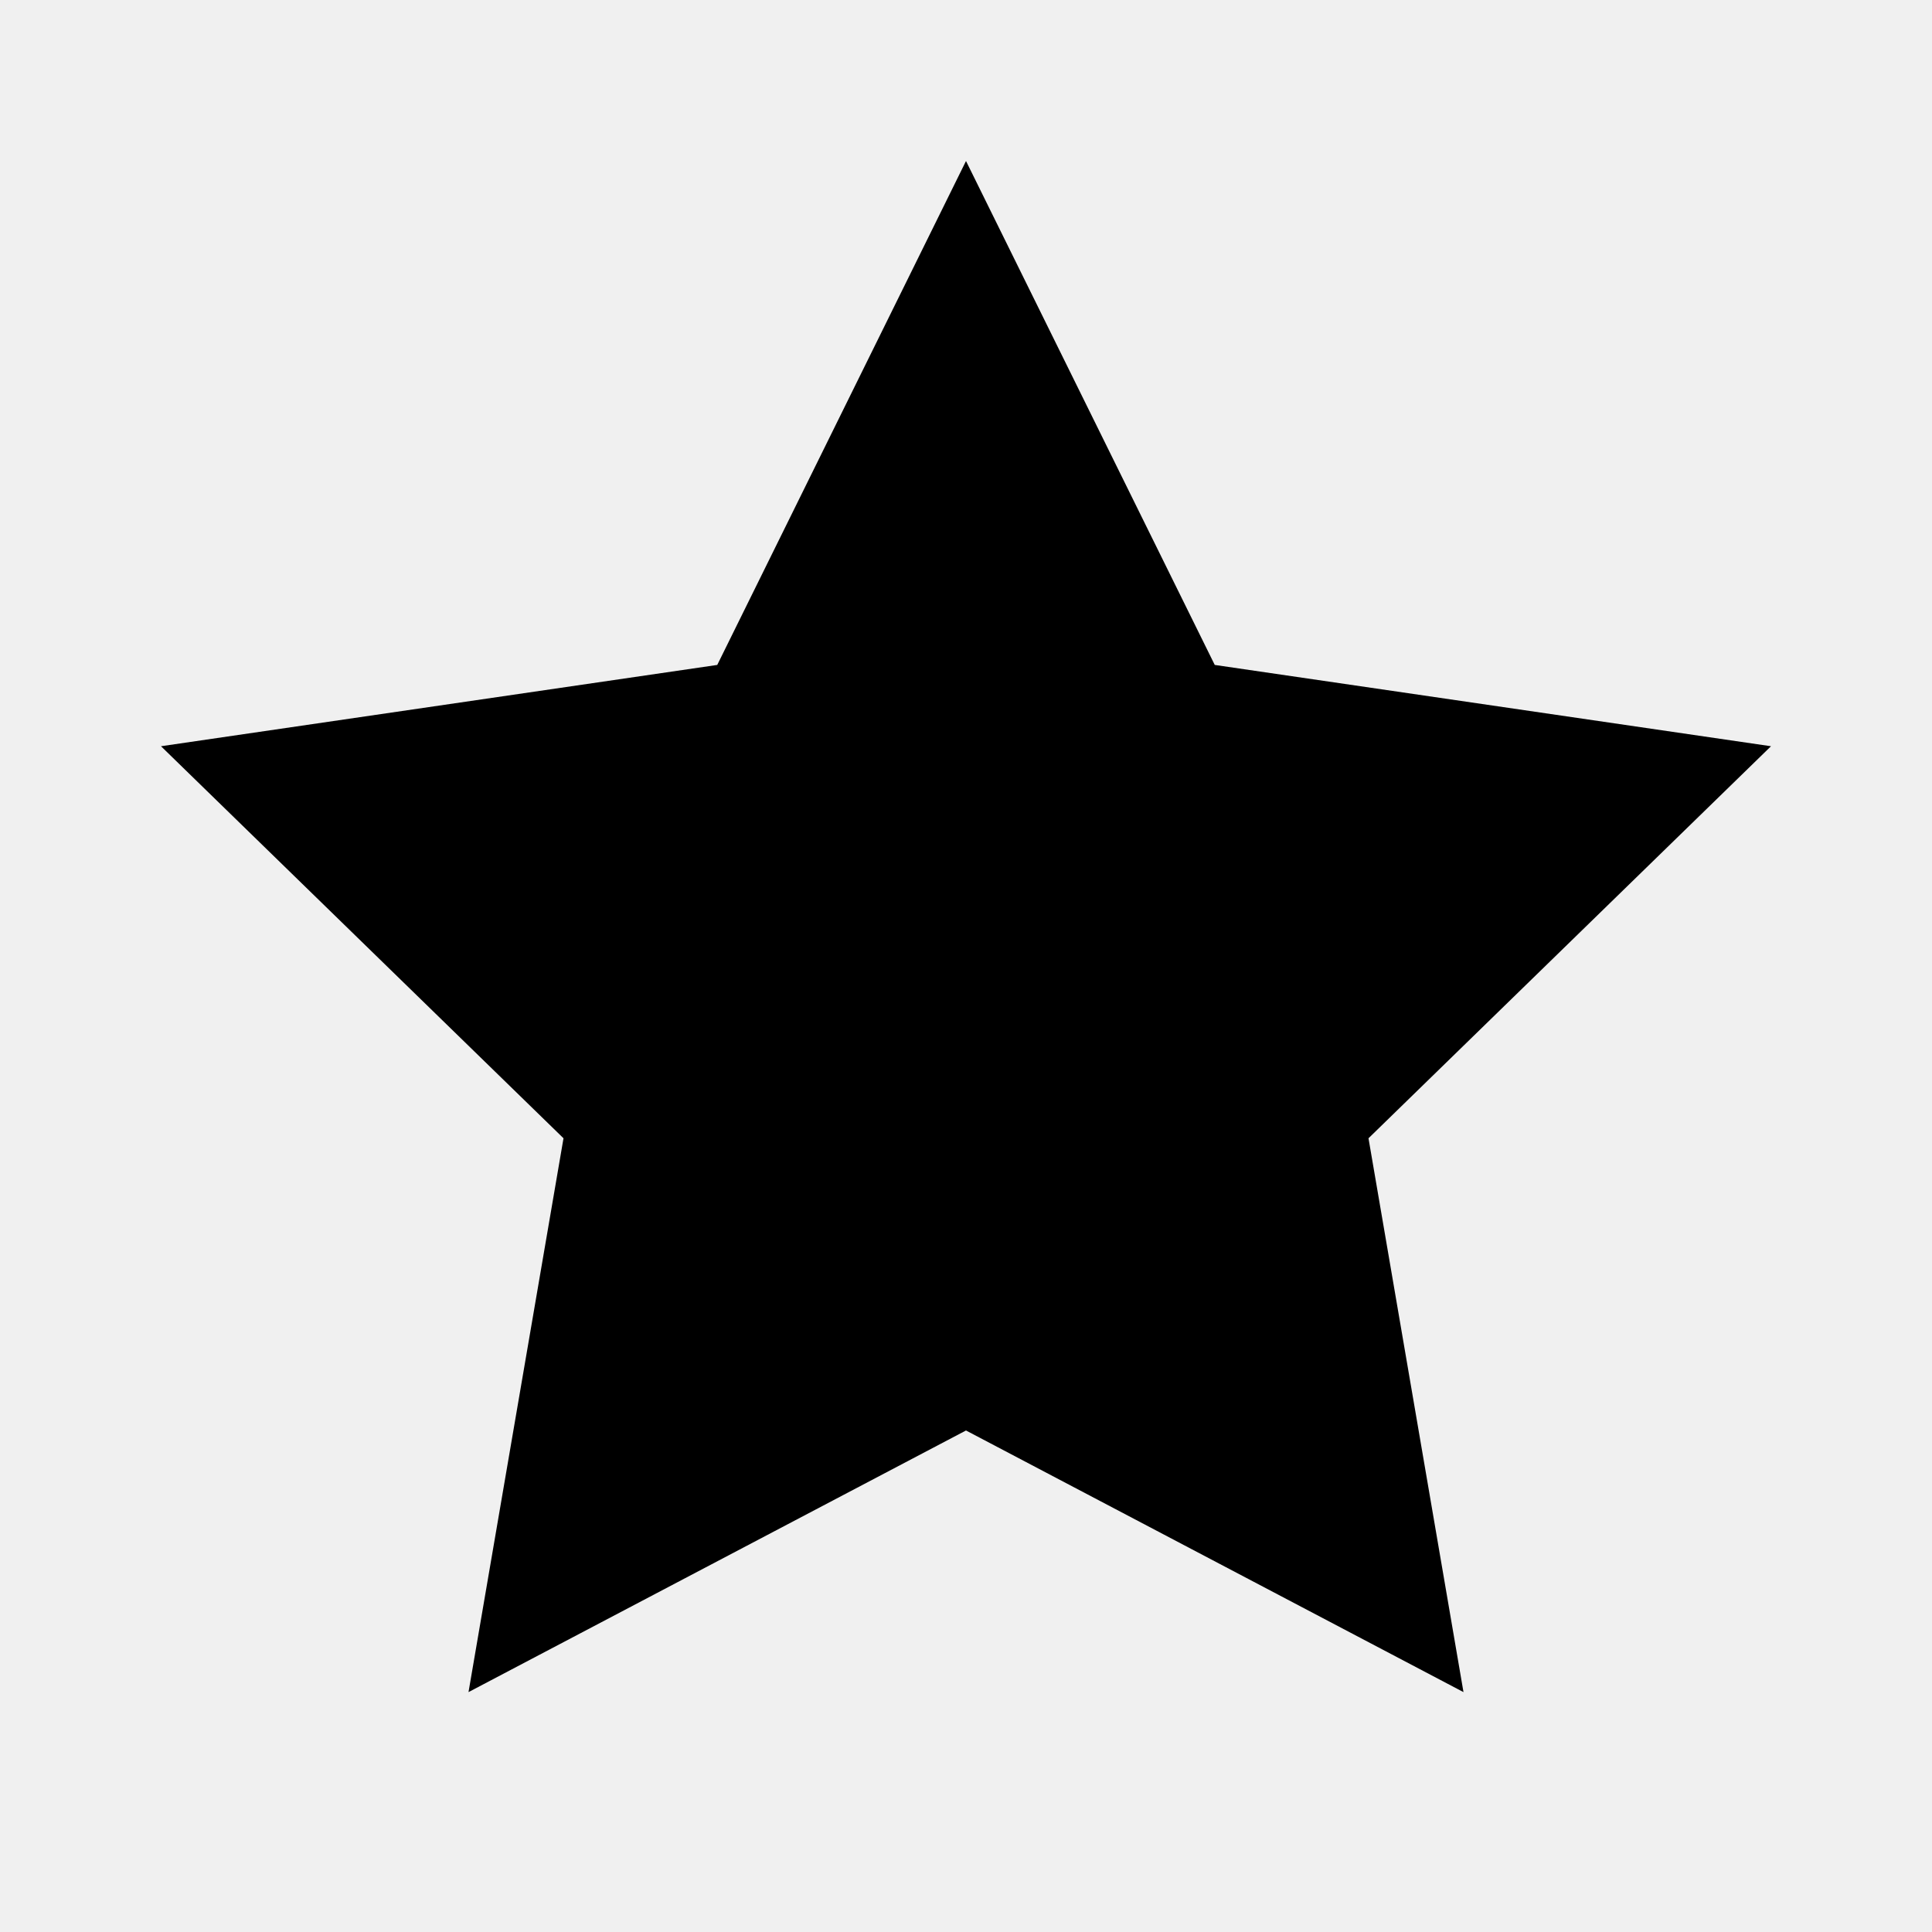
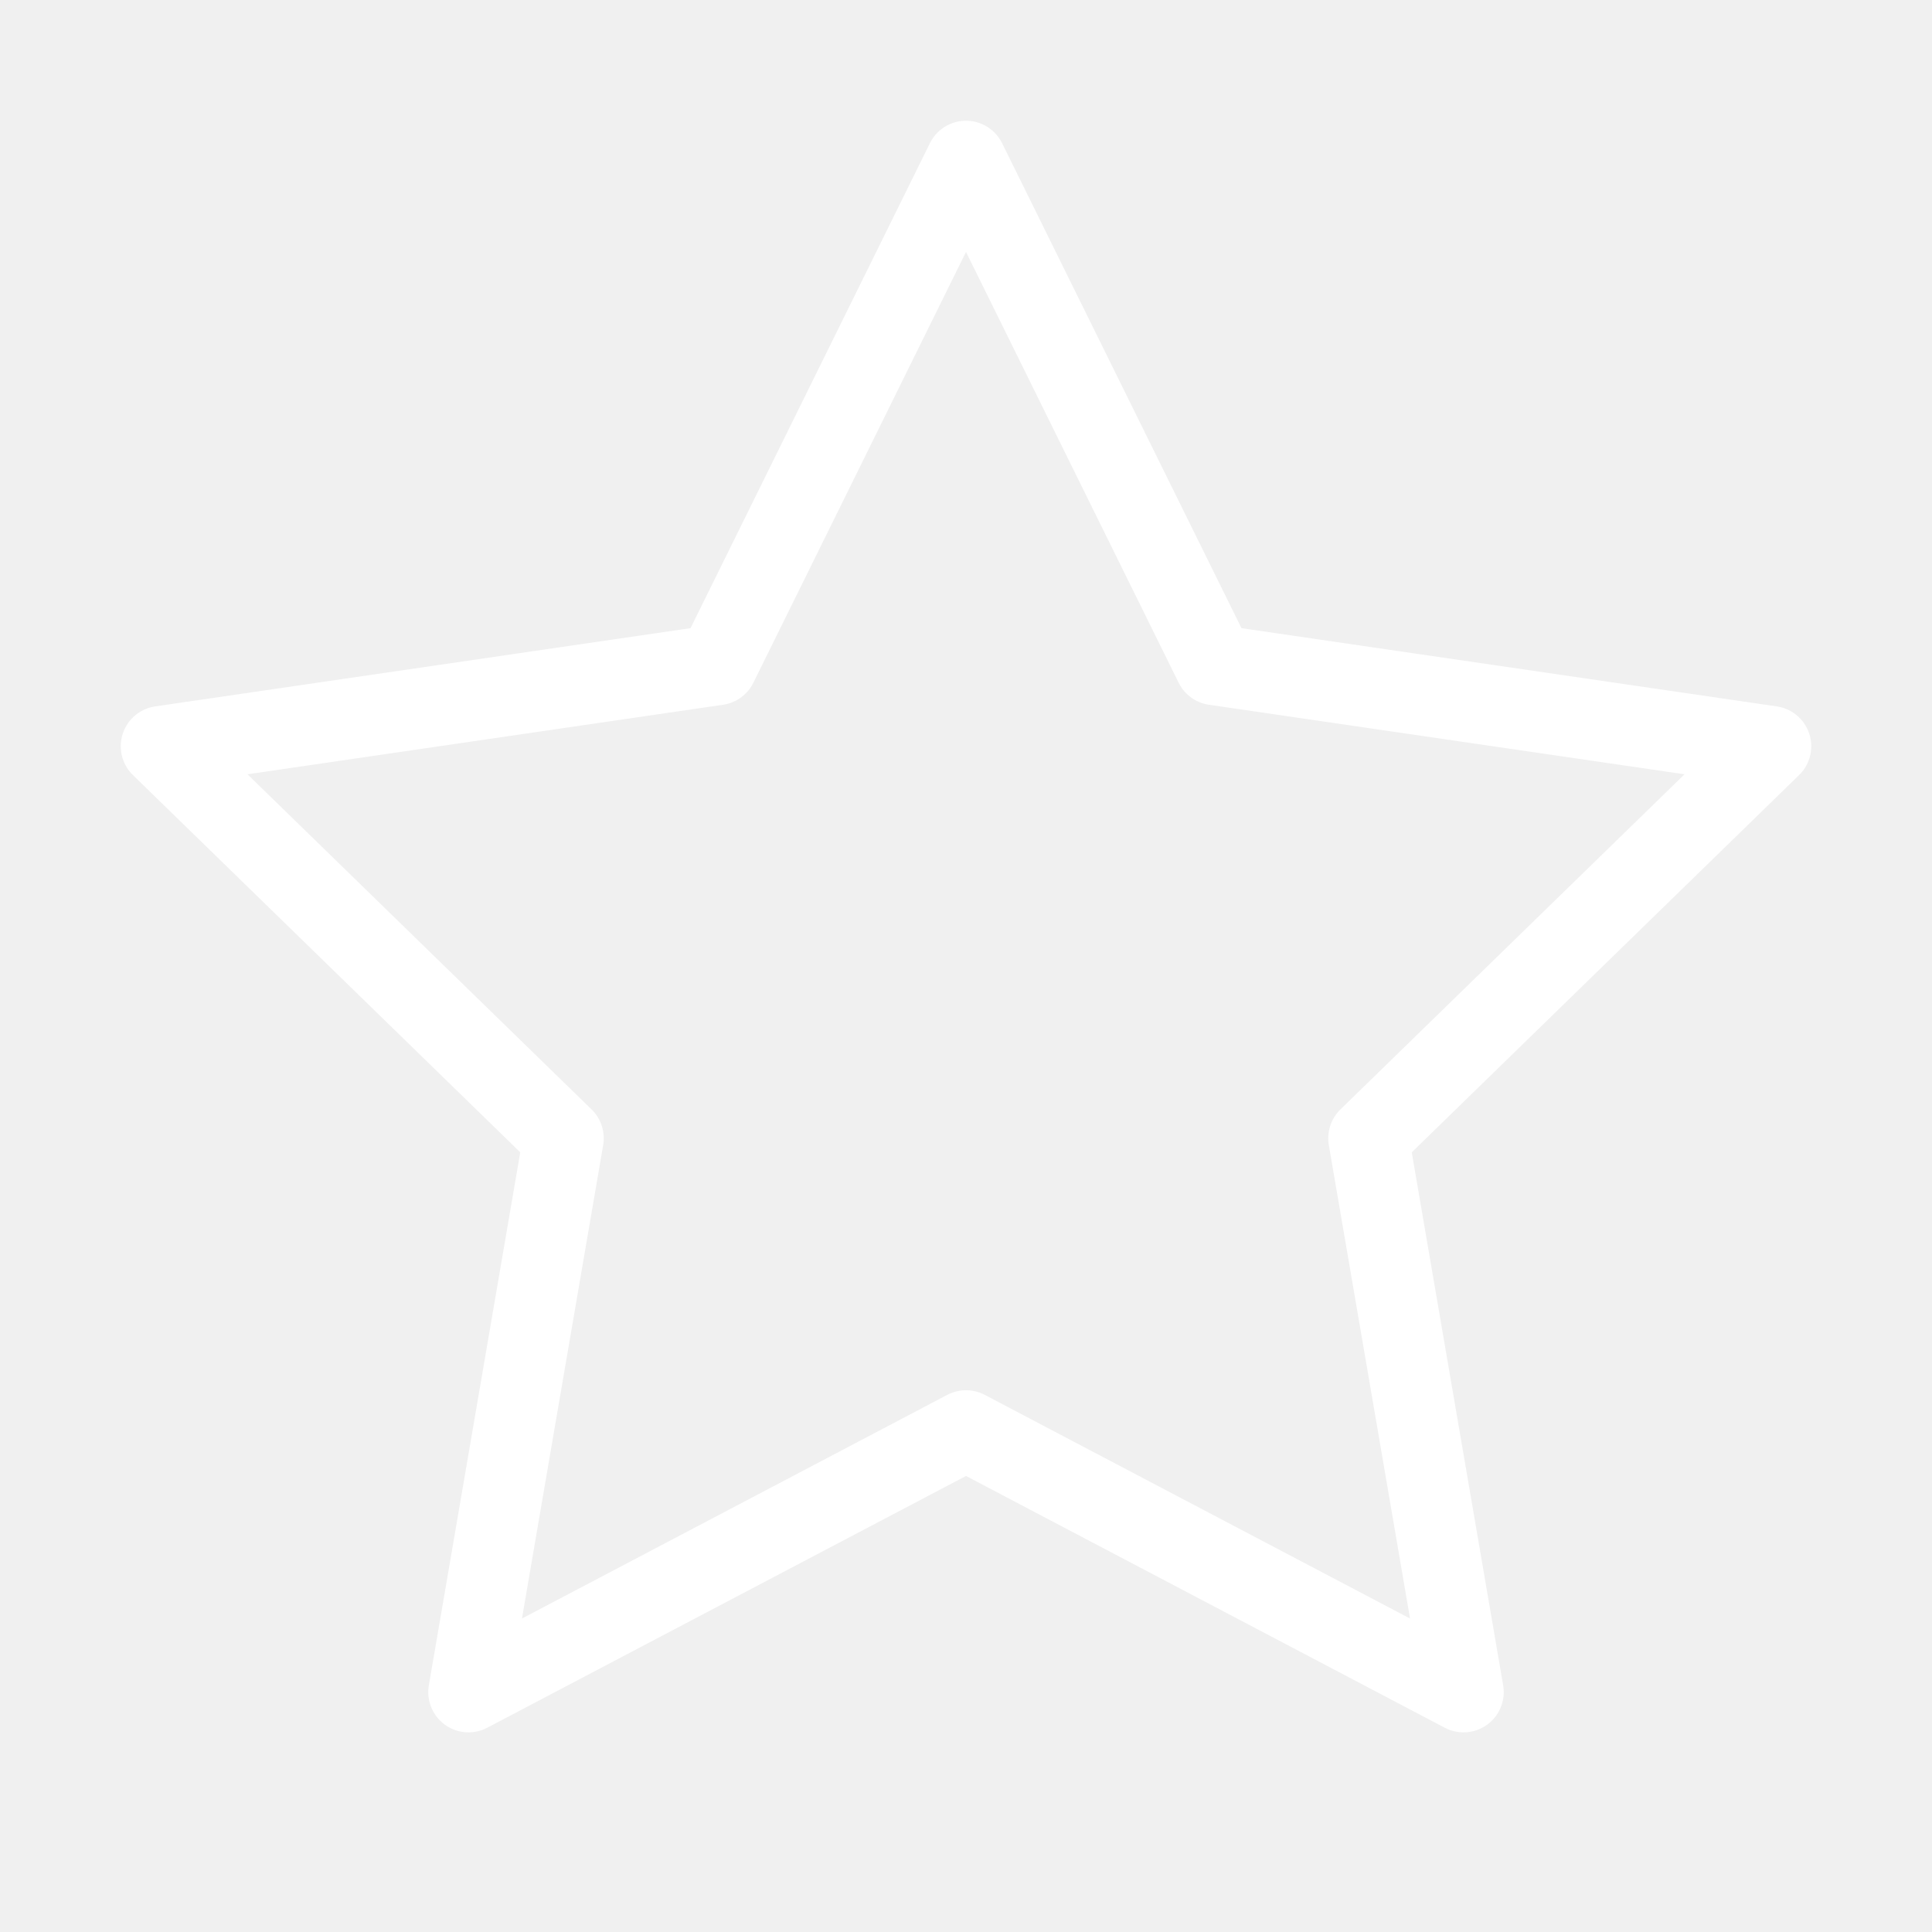
- <svg xmlns="http://www.w3.org/2000/svg" width="52" height="52" viewBox="0 0 24 24" fill="currentColor" stroke="none" stroke-width="1" stroke-linecap="round" stroke-linejoin="round" class="feather feather-star">
+ <svg xmlns="http://www.w3.org/2000/svg" width="52" height="52" viewBox="0 0 24 24" fill="none" stroke="#ffffff" stroke-width="1" stroke-linecap="round" stroke-linejoin="round" class="feather feather-star">
  <polygon points="12 2 15.09 8.26 22 9.27 17 14.14 18.18 21.02 12 17.77 5.82 21.02 7 14.14 2 9.27 8.91 8.26 12 2" />
</svg>
